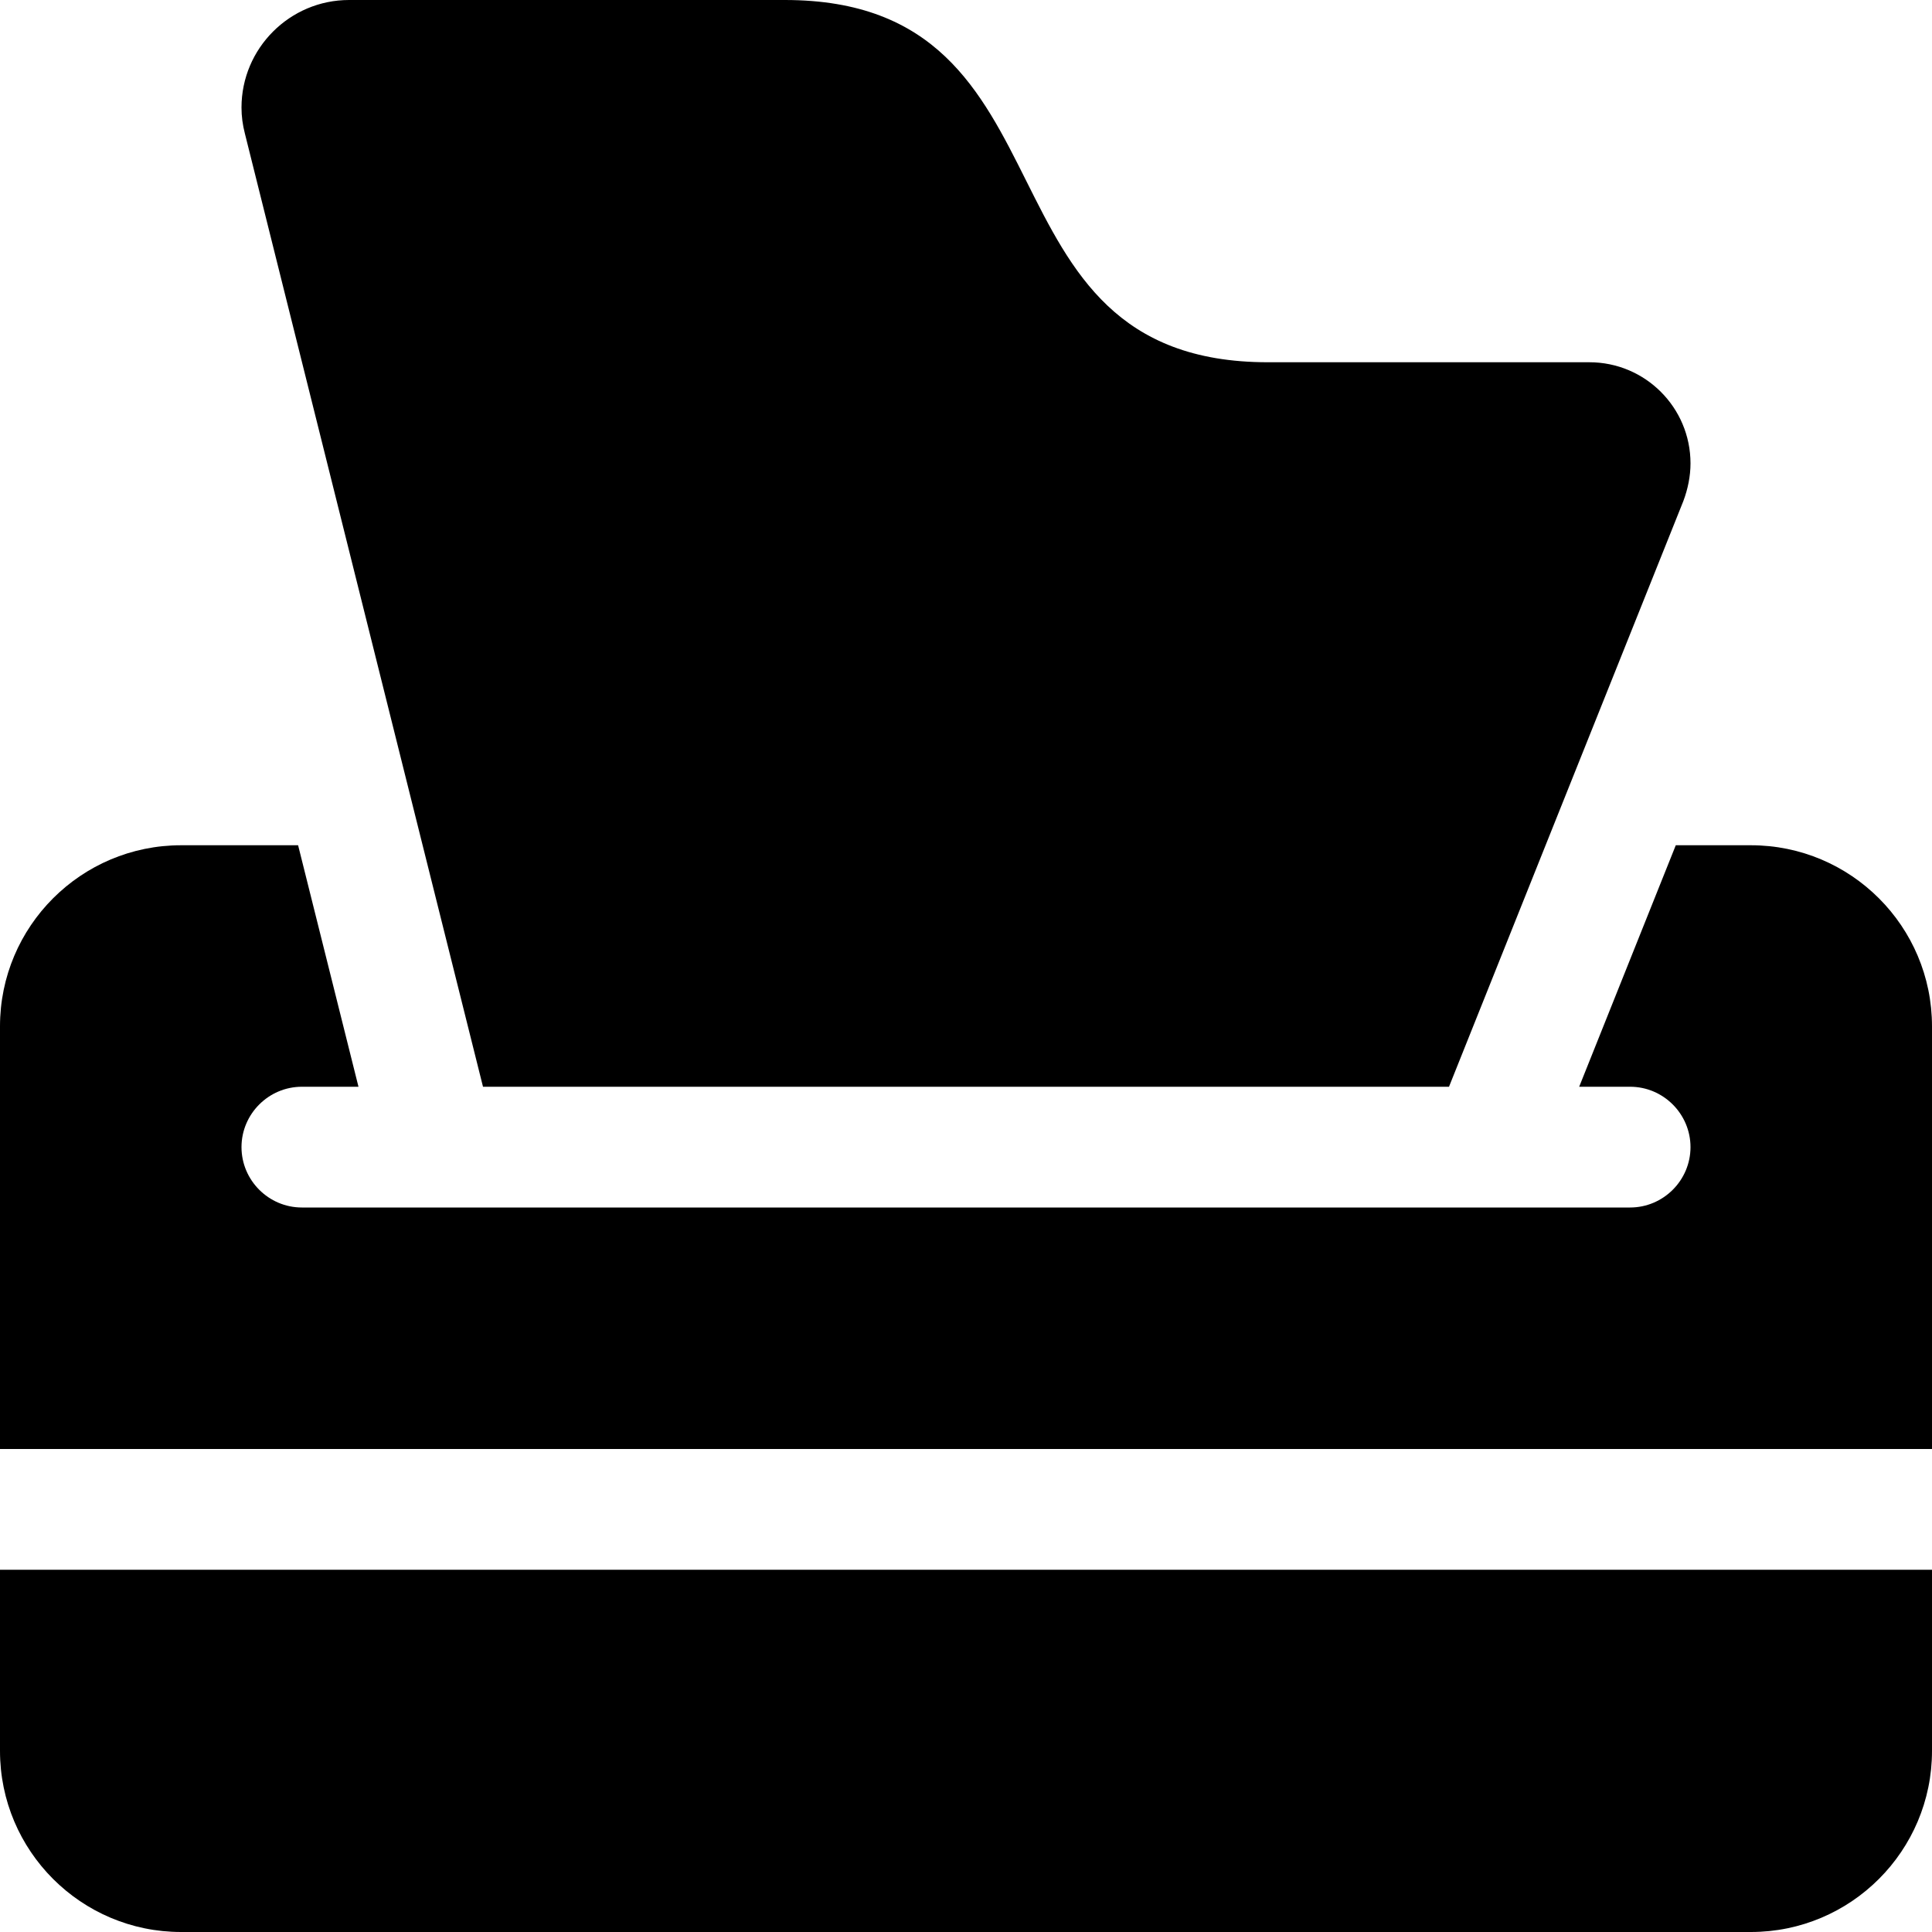
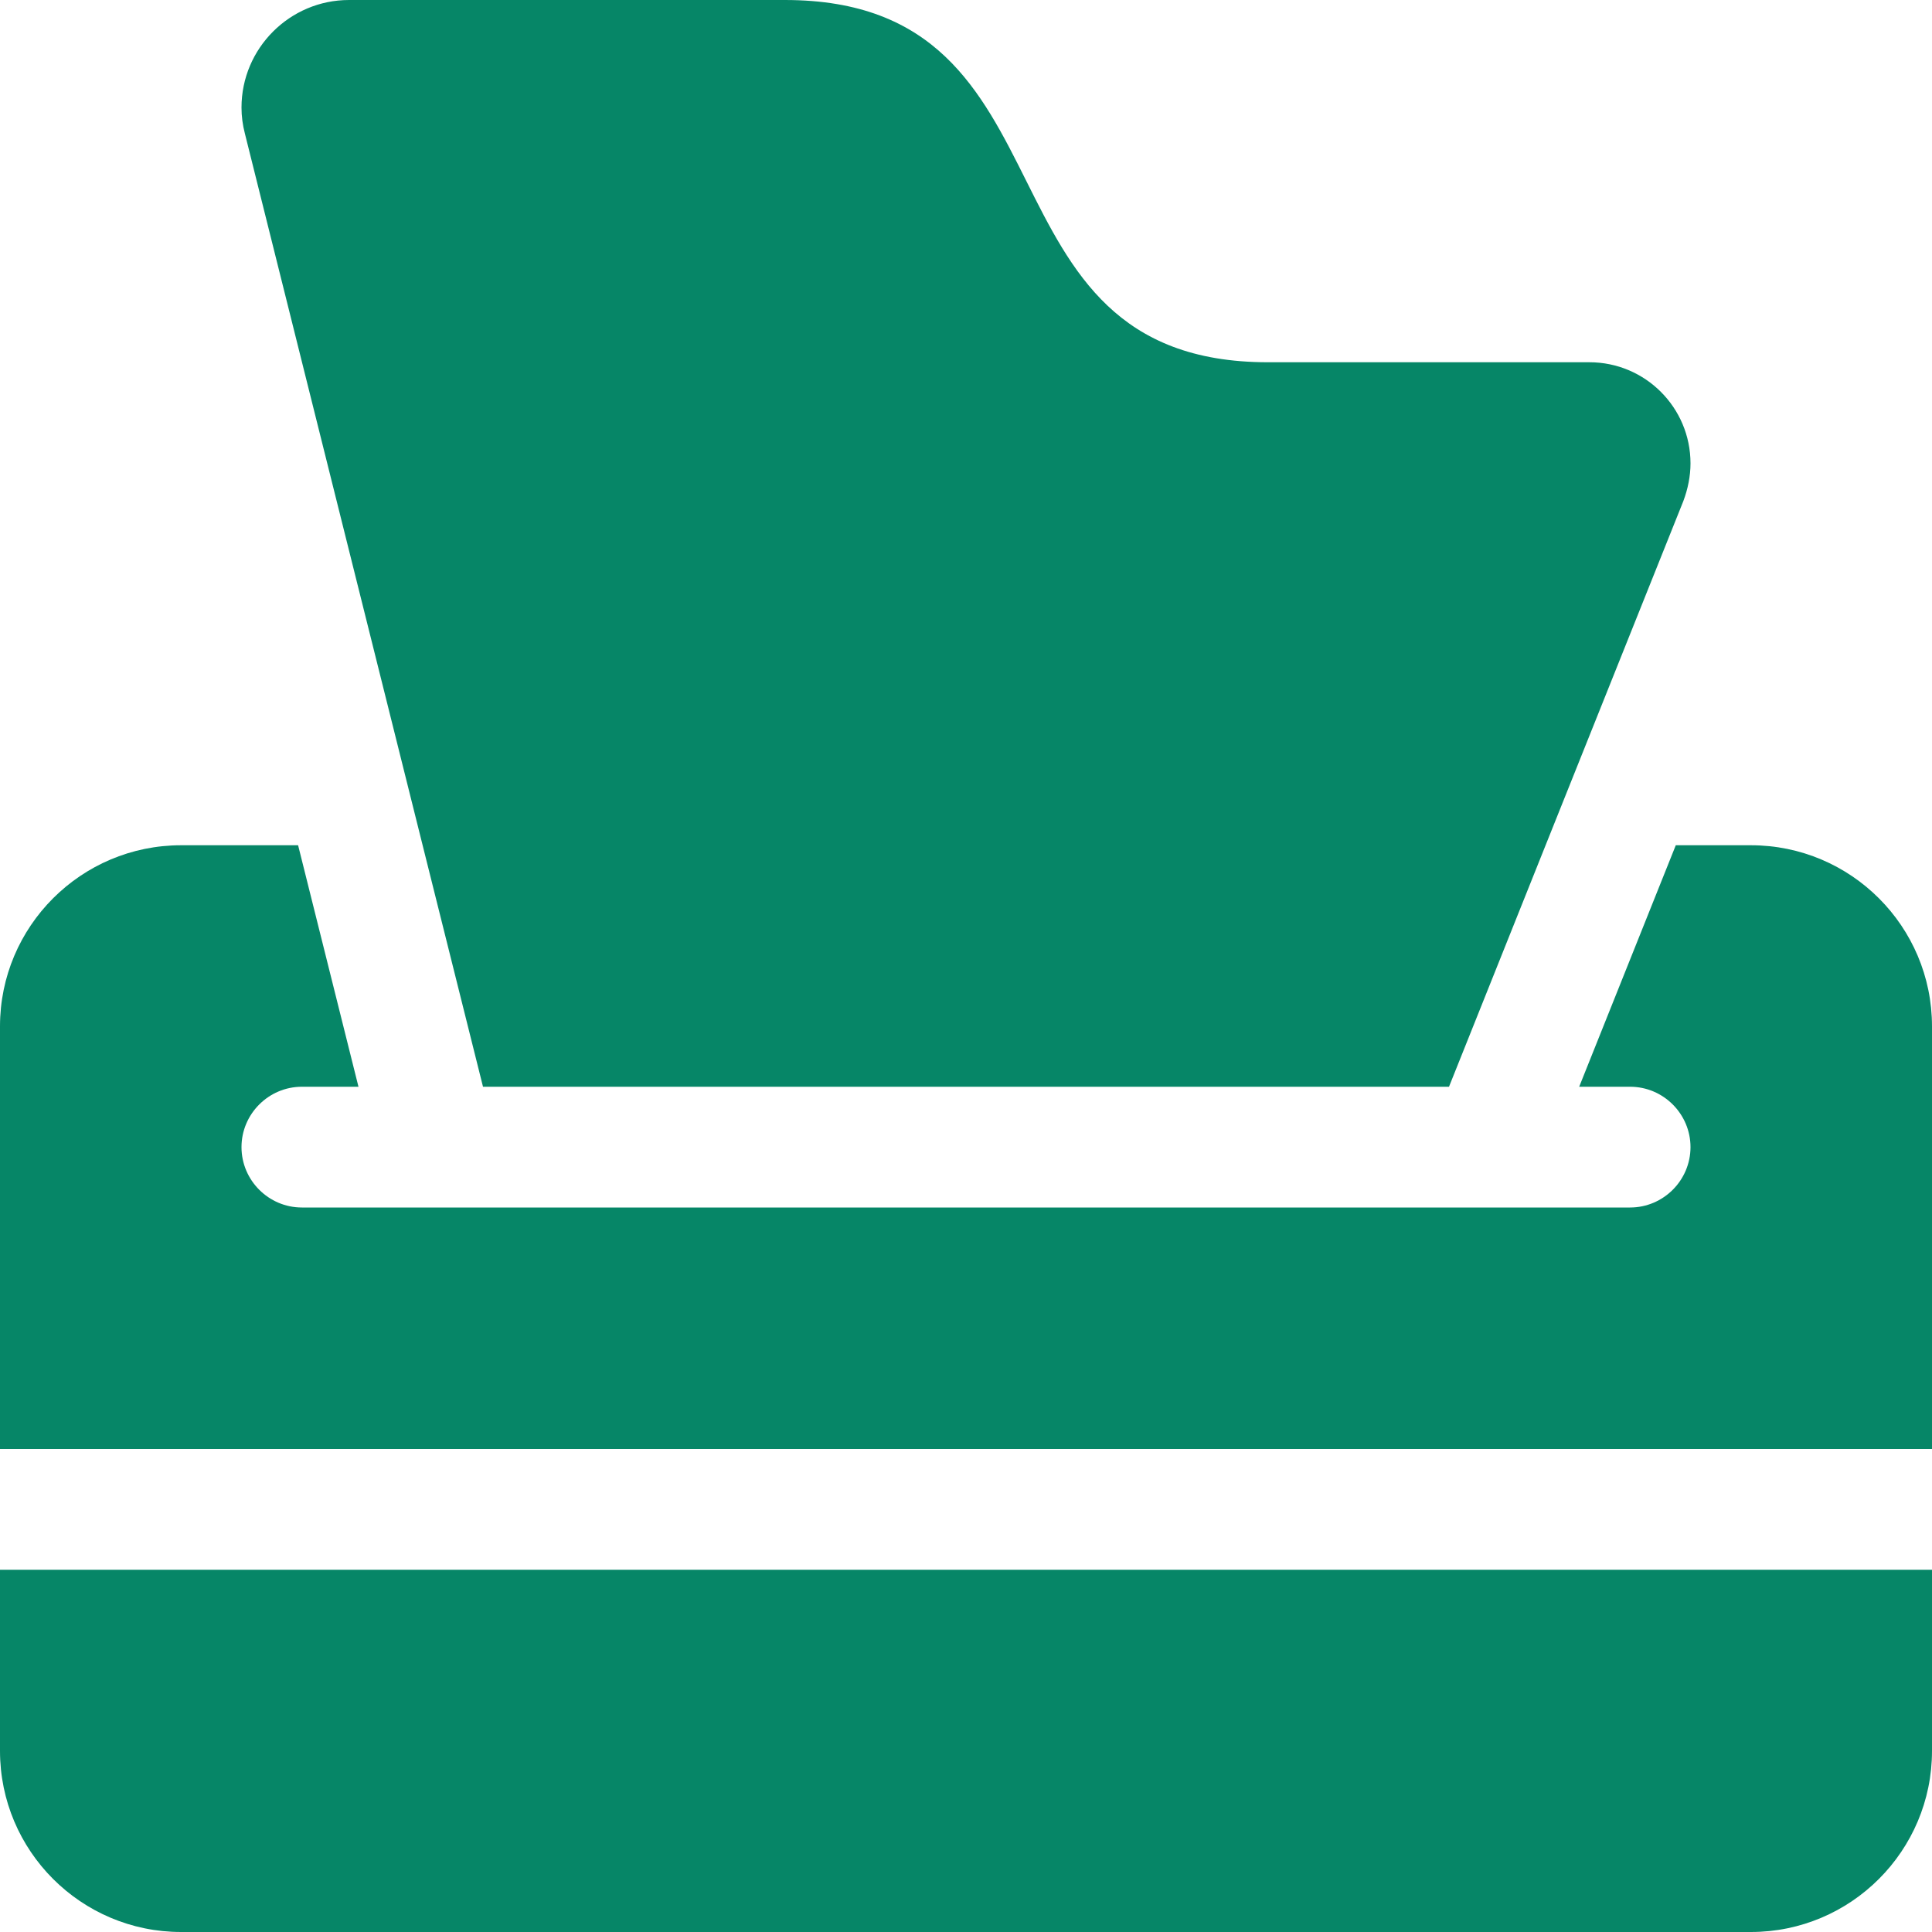
<svg xmlns="http://www.w3.org/2000/svg" viewBox="0 0 512 512">
-   <path d="M92.5 0L208 0c40 0 52 24 64 48s24 48 64 48l85.2 0C436 96 448 108 448 122.8c0 3.4-.7 6.8-1.9 10L409.6 224 384 288l-256 0-16-64L64.9 35.4c-.6-2.3-.9-4.6-.9-6.9C64 12.8 76.8 0 92.5 0zM79 224l16 64-15 0c-8.8 0-16 7.2-16 16s7.2 16 16 16l48 0 256 0 48 0c8.8 0 16-7.2 16-16s-7.2-16-16-16l-13.5 0 25.6-64 19.9 0c26.5 0 48 21.5 48 48l0 112L0 384 0 272c0-26.5 21.5-48 48-48l31 0zM0 416l512 0 0 48c0 26.5-21.5 48-48 48L48 512c-26.5 0-48-21.5-48-48l0-48z" />
+   <path d="M92.5 0L208 0c40 0 52 24 64 48s24 48 64 48l85.2 0C436 96 448 108 448 122.8c0 3.4-.7 6.8-1.9 10L409.6 224 384 288l-256 0-16-64L64.9 35.4c-.6-2.3-.9-4.6-.9-6.9C64 12.8 76.8 0 92.5 0zM79 224l16 64-15 0c-8.8 0-16 7.2-16 16s7.2 16 16 16l48 0 256 0 48 0c8.8 0 16-7.2 16-16s-7.2-16-16-16l-13.5 0 25.6-64 19.9 0c26.5 0 48 21.5 48 48l0 112L0 384 0 272c0-26.5 21.5-48 48-48l31 0zM0 416l512 0 0 48c0 26.5-21.5 48-48 48L48 512c-26.5 0-48-21.5-48-48l0-48z" fill="rgb(6, 134, 103)" />
</svg>
